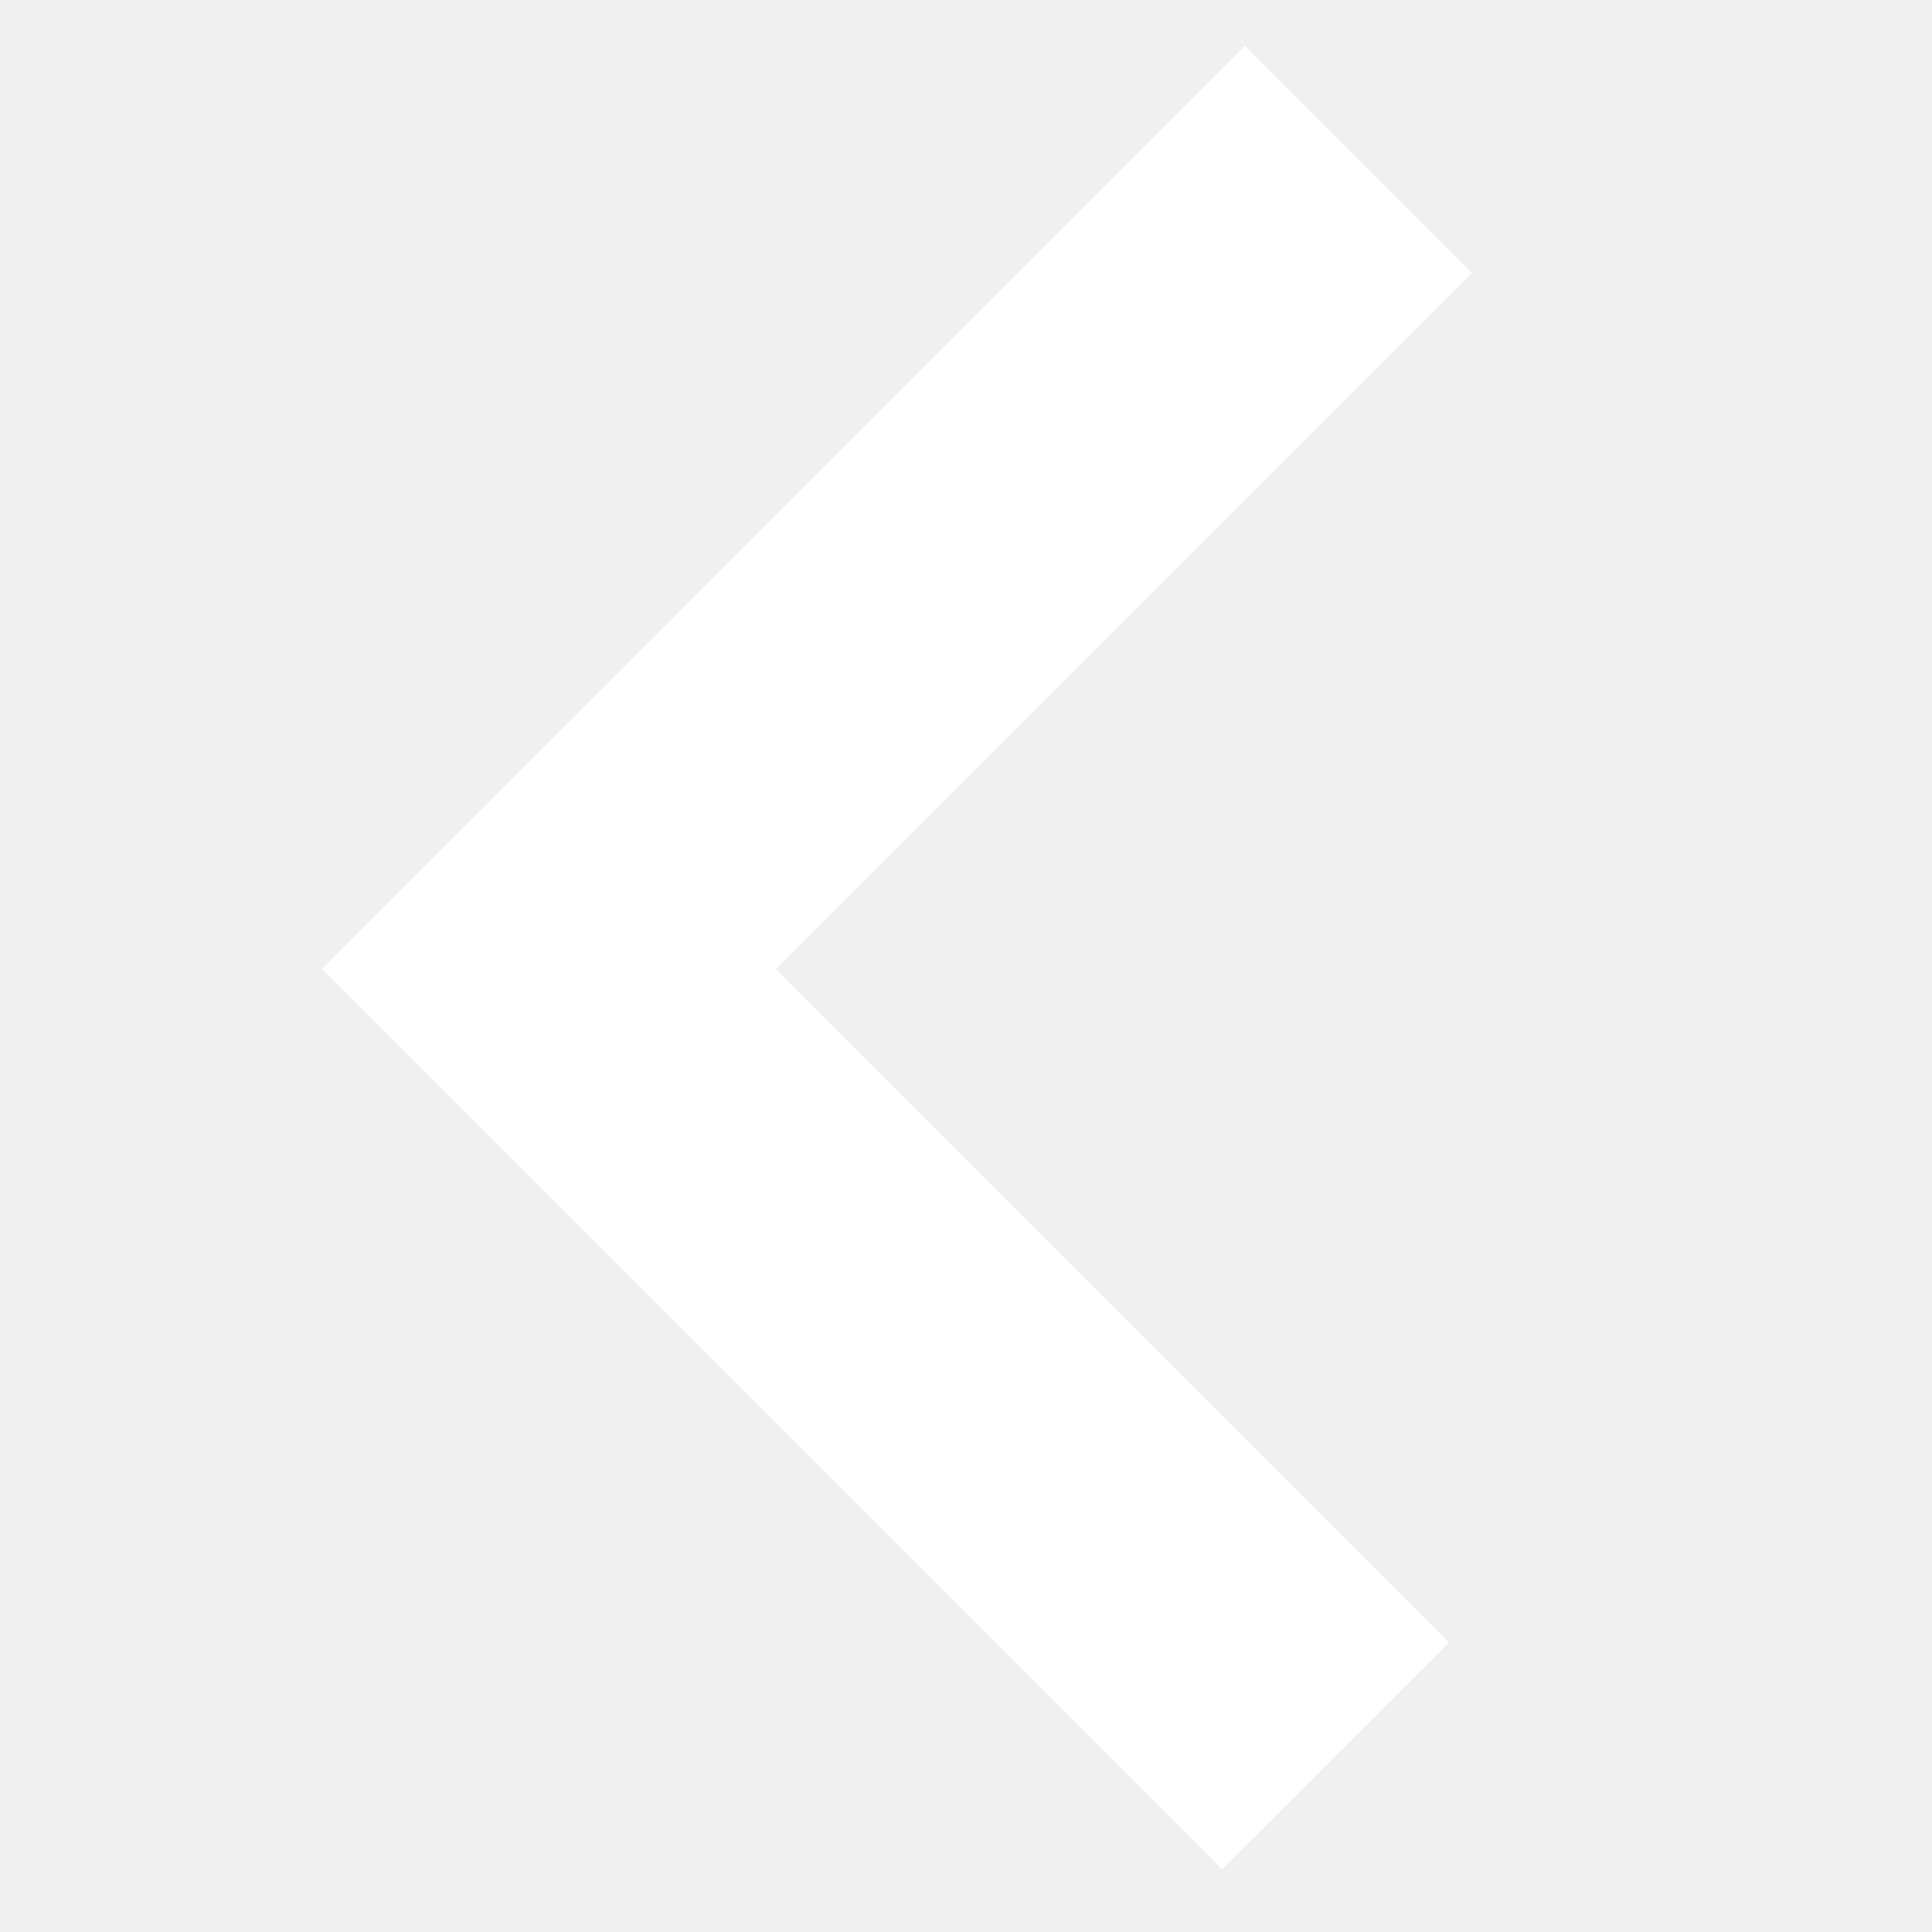
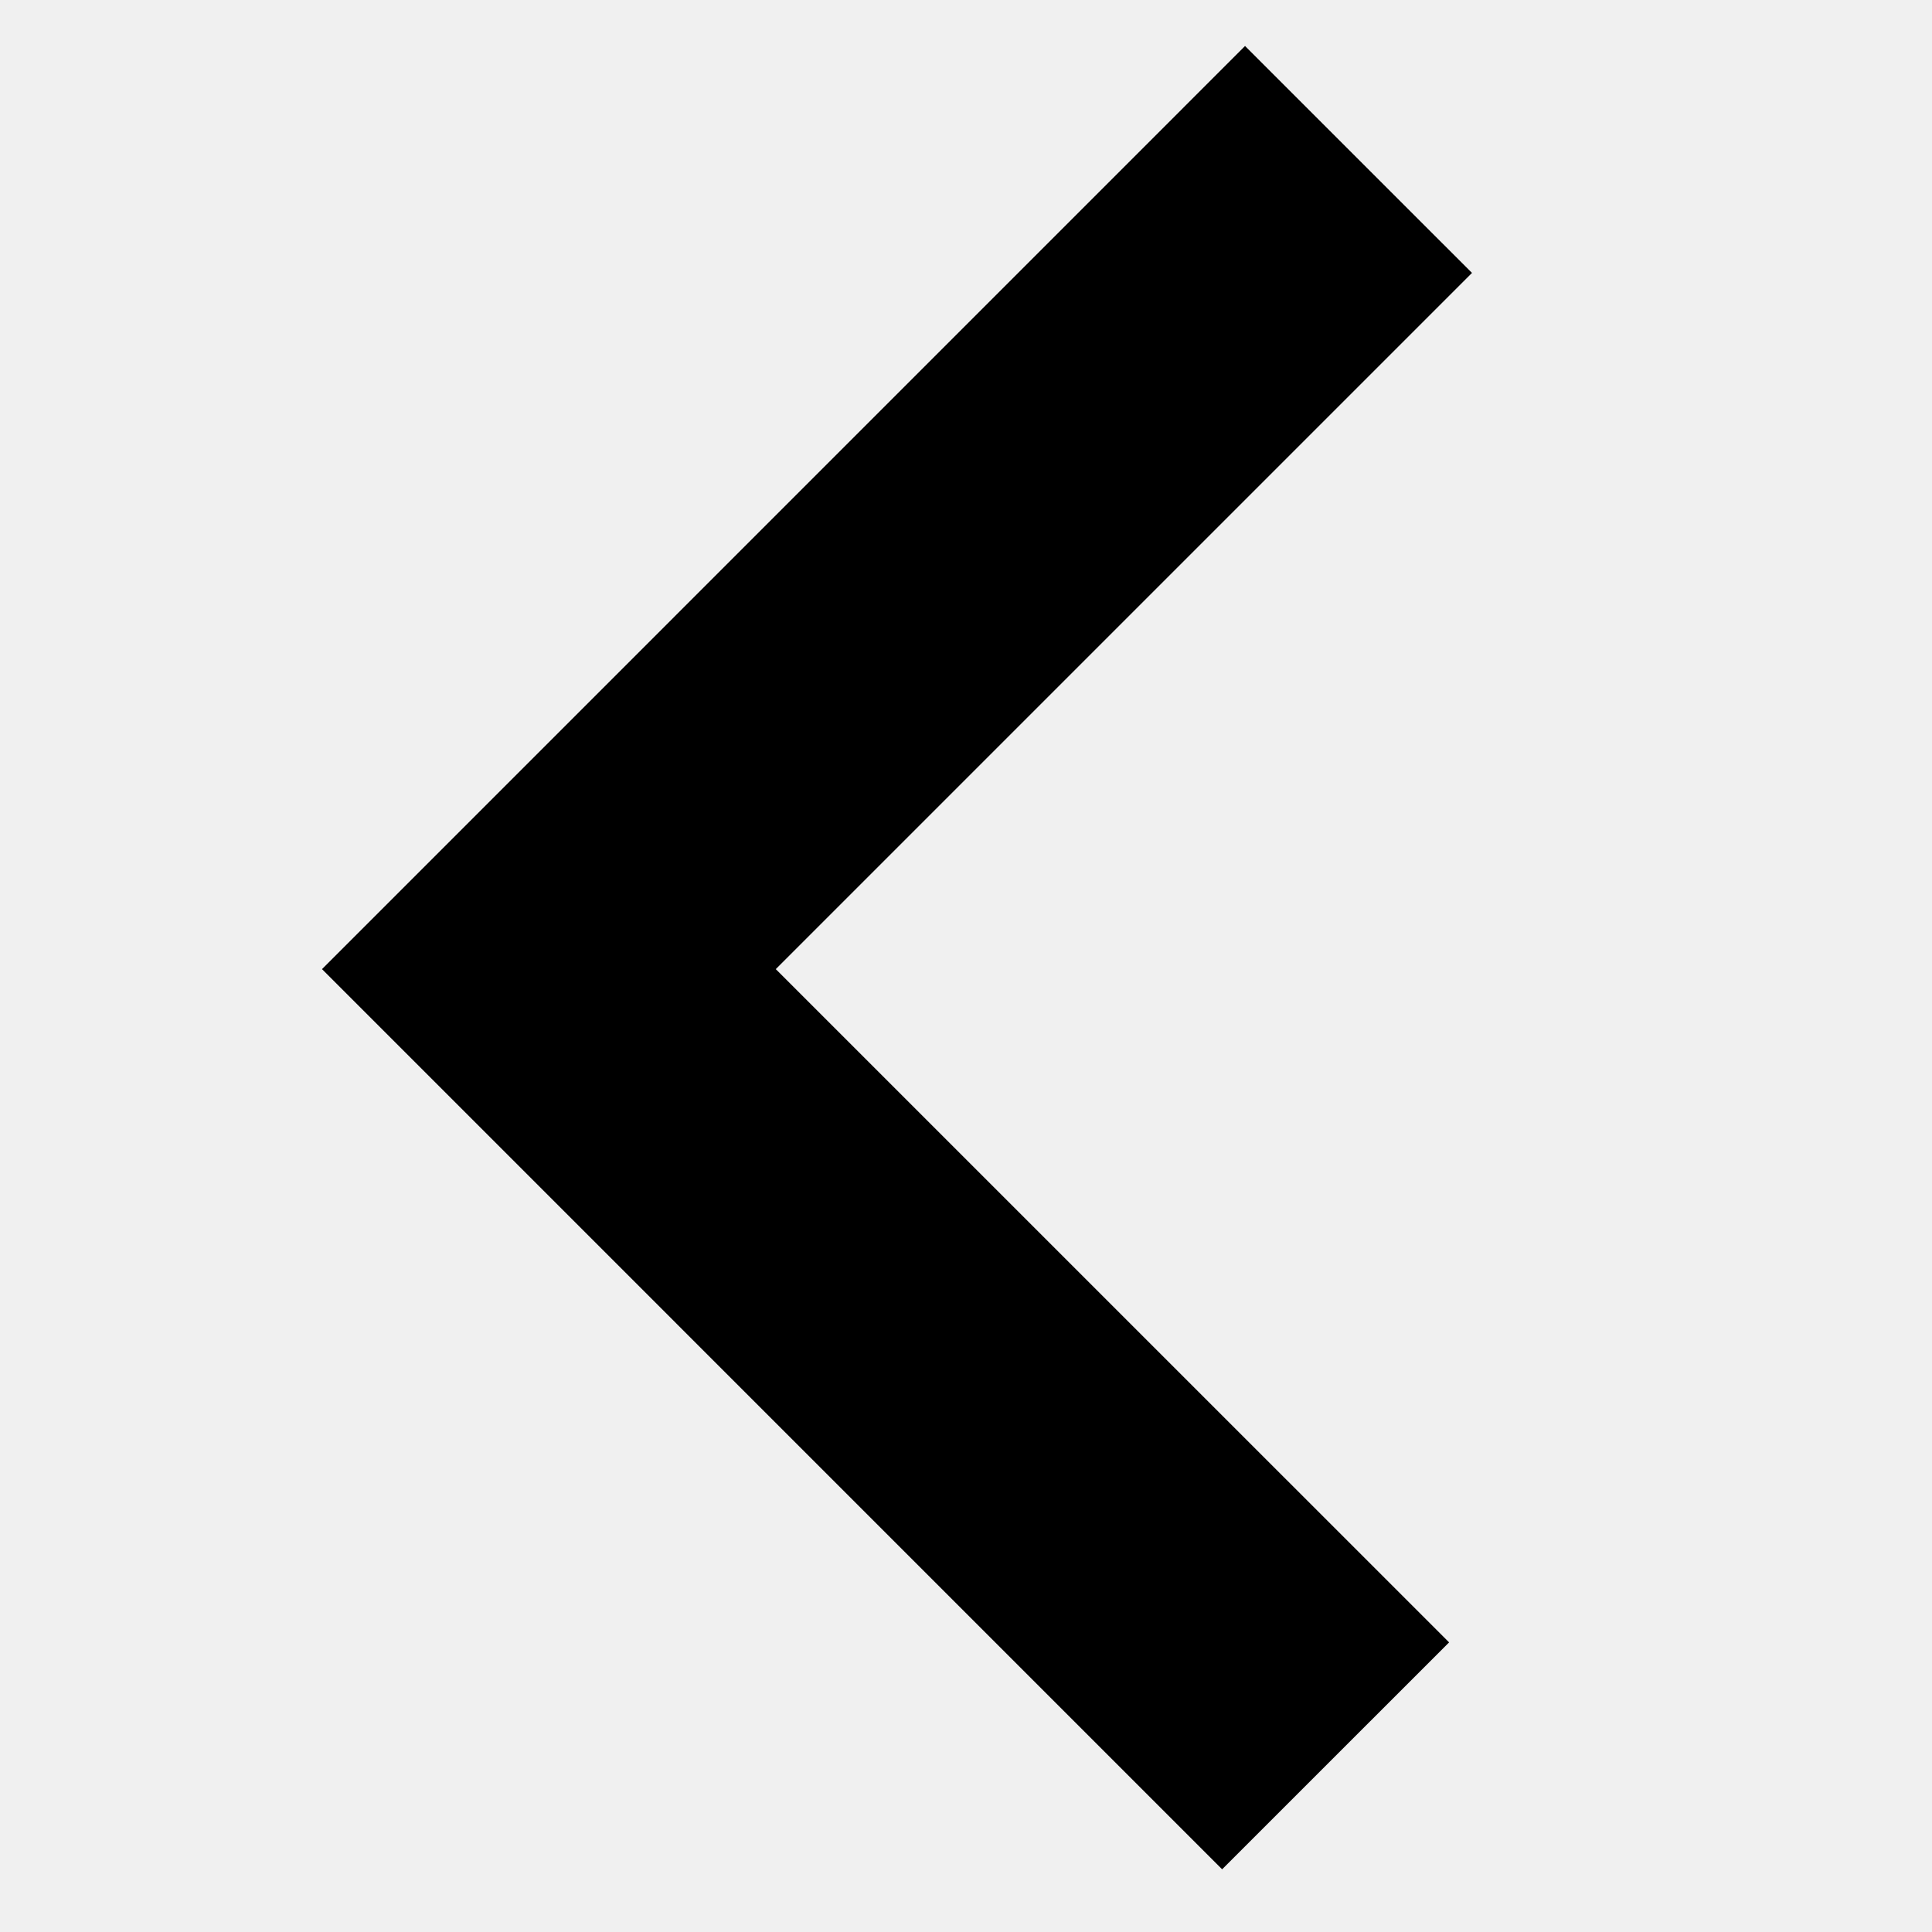
- <svg xmlns="http://www.w3.org/2000/svg" fill="#ffffff" version="1.1" baseProfile="tiny" id="Layer_1" width="800px" height="800px" viewBox="0 0 42 42" xml:space="preserve">
+ <svg xmlns="http://www.w3.org/2000/svg" fill="#000000" version="1.1" baseProfile="tiny" id="Layer_1" width="100px" height="100px" viewBox="0 0 42 42" xml:space="preserve">
  <g id="SVGRepo_bgCarrier" stroke-width="0" />
  <g id="SVGRepo_tracerCarrier" stroke-linecap="round" stroke-linejoin="round" />
  <g id="SVGRepo_iconCarrier">
    <polygon fill-rule="evenodd" points="27.066,1 7,21.068 26.568,40.637 31.502,35.704 16.865,21.068 32,5.933 " />
  </g>
</svg>
